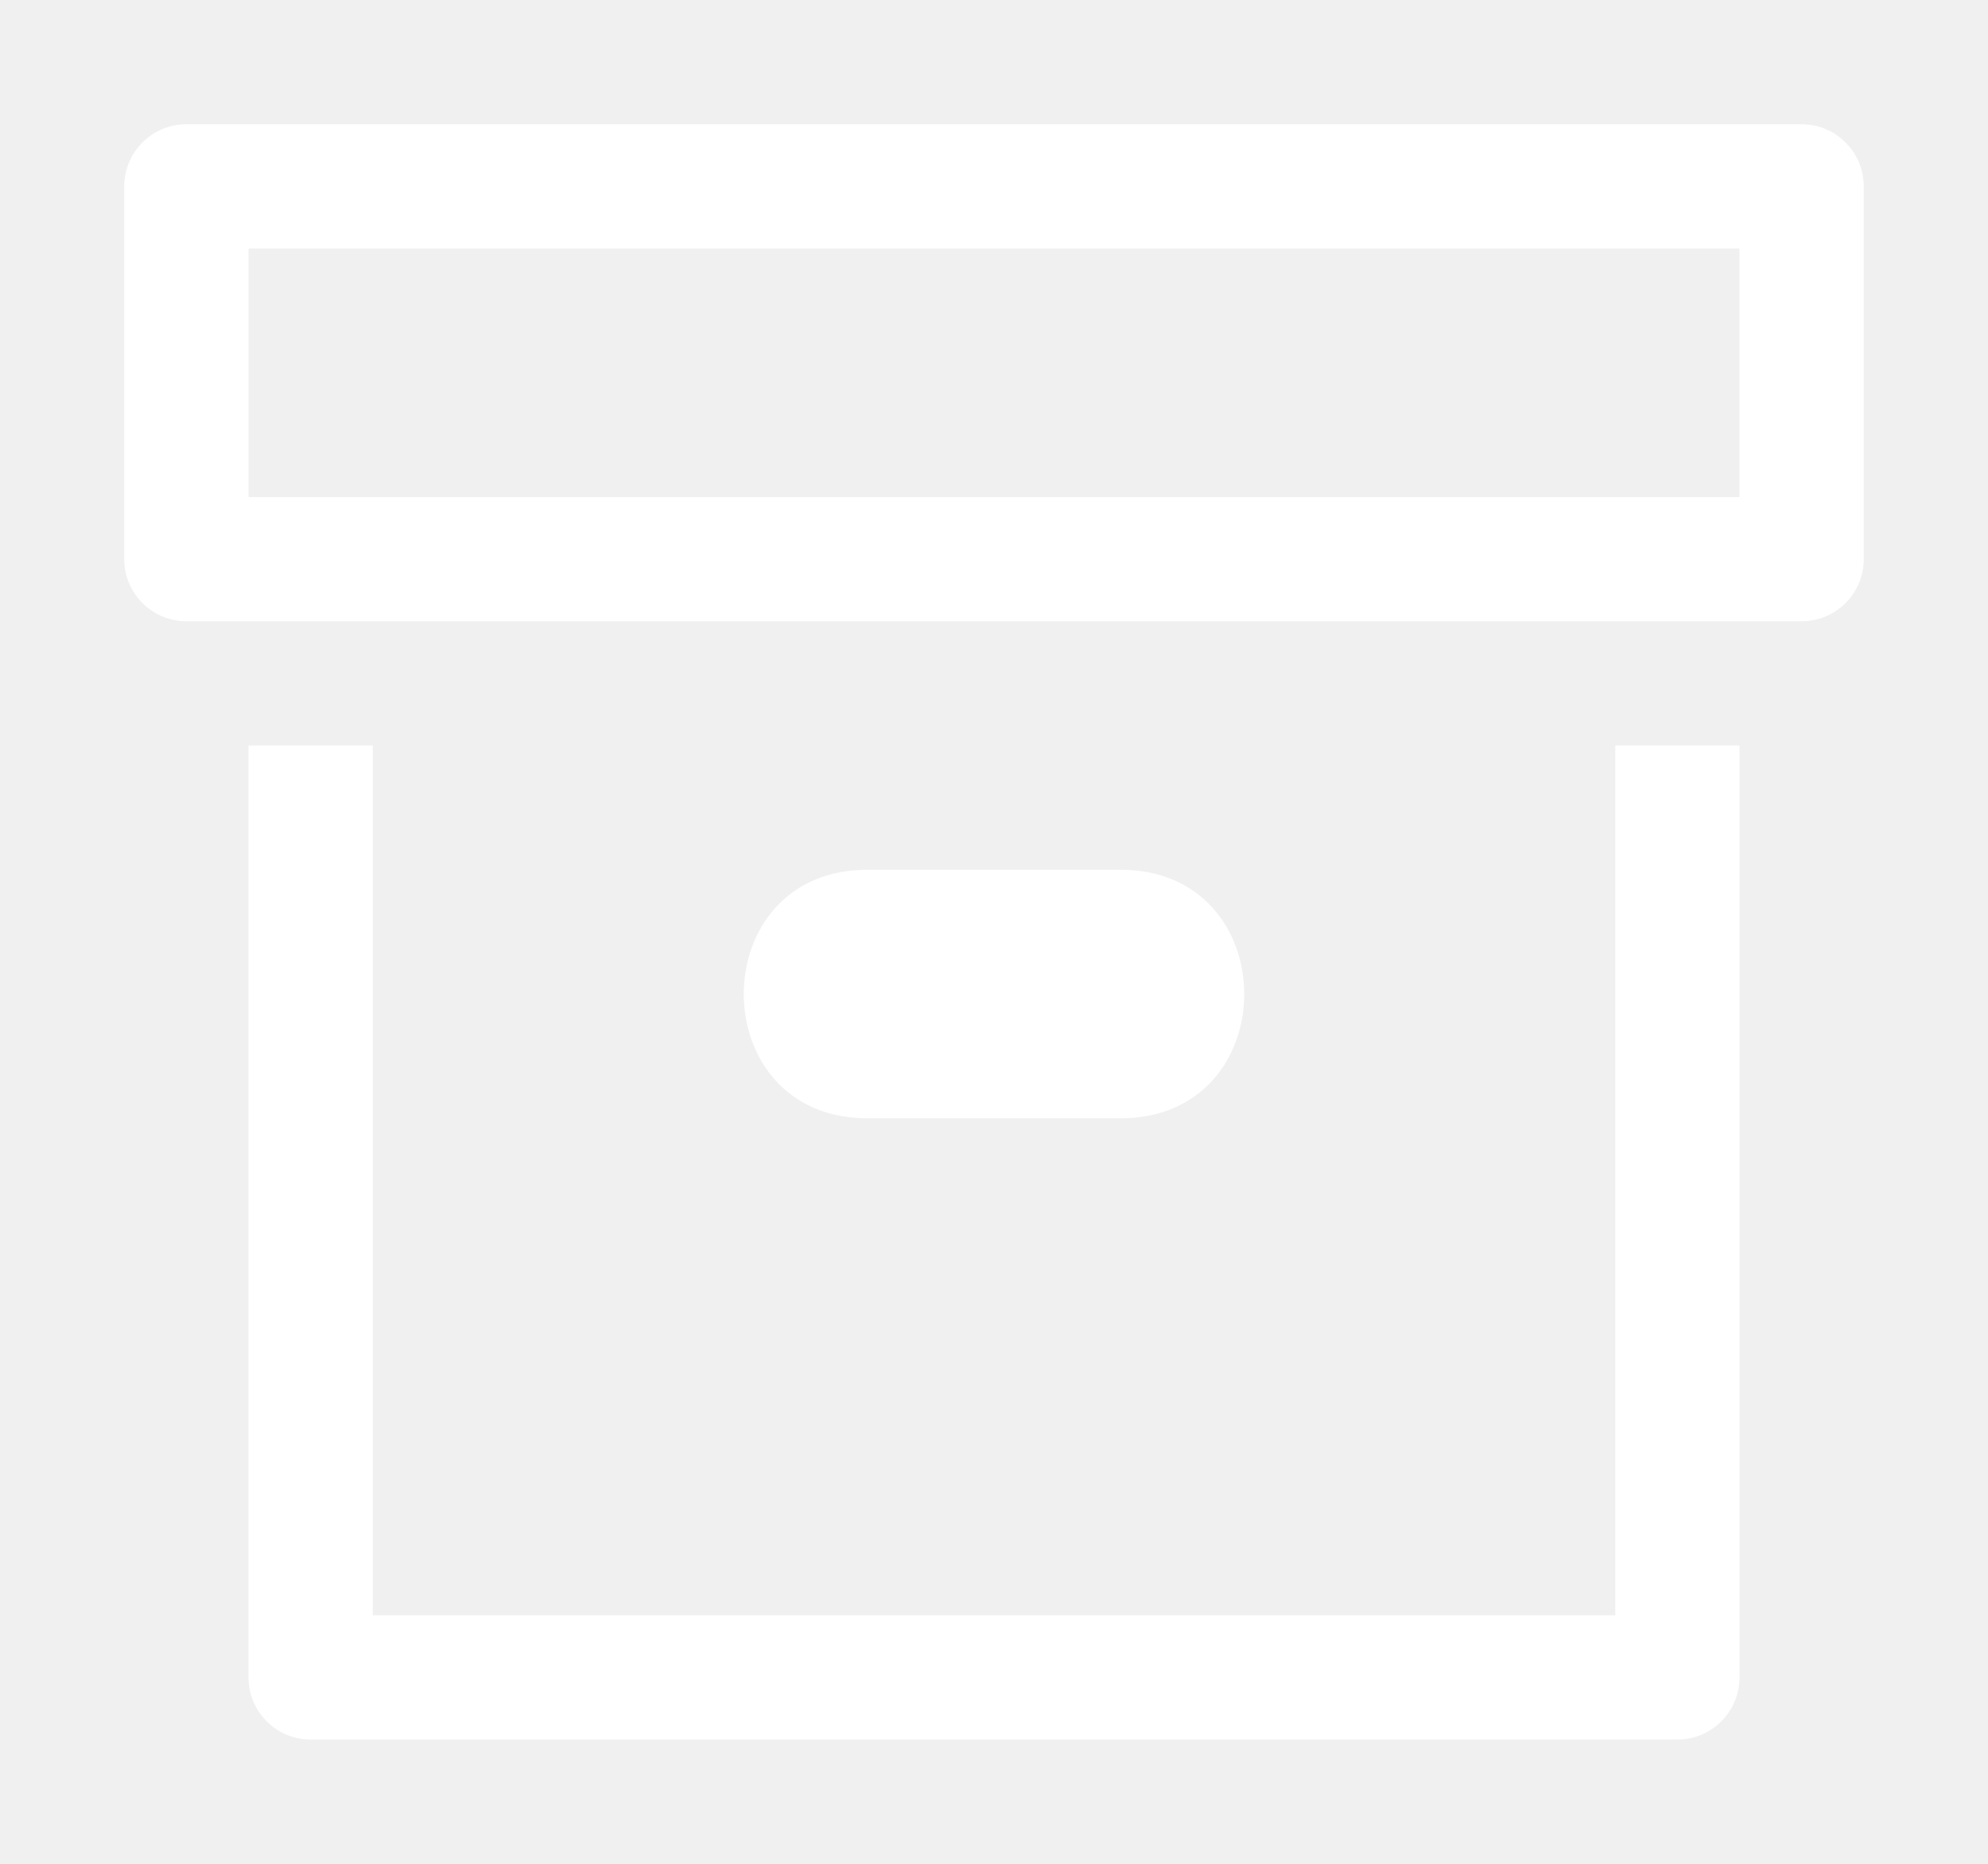
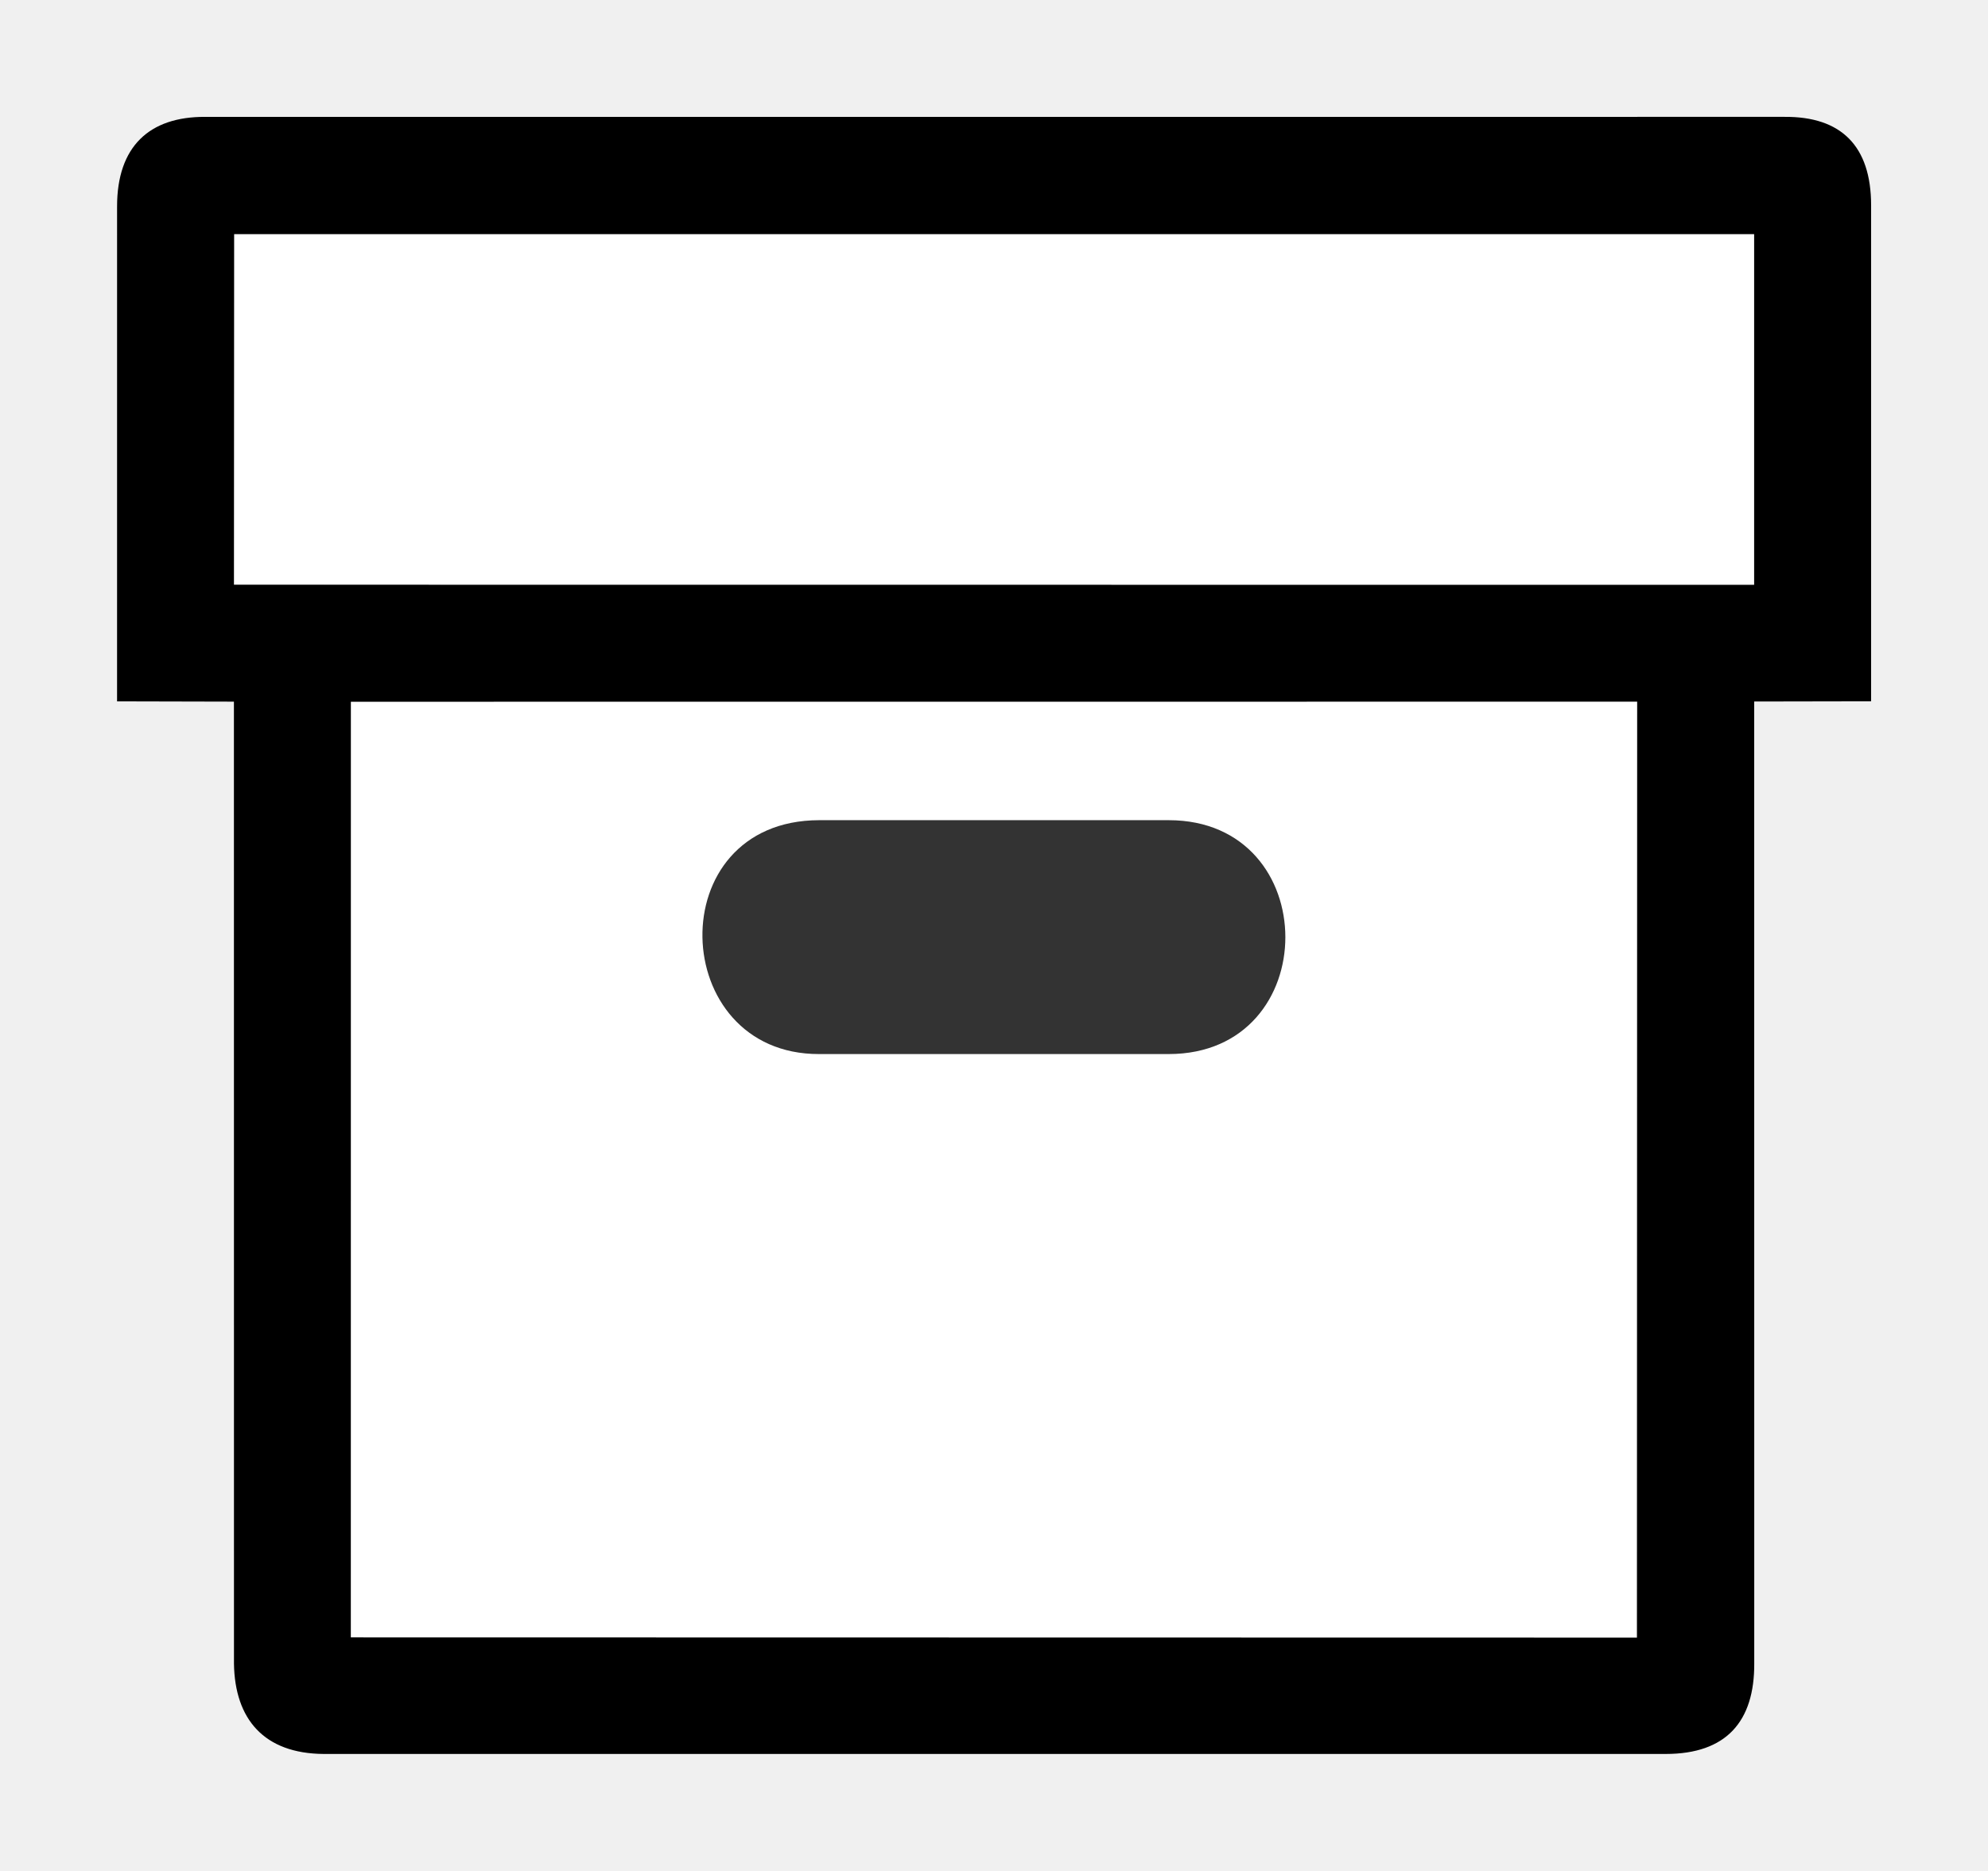
- <svg xmlns="http://www.w3.org/2000/svg" height="1500" viewBox="0 0 1600 1500" width="1600">
-   <g fill="#fff">
-     <path d="m1461 518c-1.352-.019-1.352 2.019 0 2h2c1.352.019 1.352-2.019 0-2zm-5-1v7.5c0 .276.224.5.5.5h11c.276-0.0.5-.224.5-.5v-7.5h-1v7h-10v-7zm12.5-1c.276-0.0.5-.224.5-.5v-3c0-.276-.224-.5-.5-.5h-13c-.276 0-.5.224-.5.5v3c0 .276.224.5.5.5zm-12.5-3h12v2h-12z" transform="matrix(100 0 0 100 -145400.005 -51100)" />
+ <svg xmlns="http://www.w3.org/2000/svg" id="svg1" height="1600" viewBox="0 0 1700 1600" width="1700">
+   <g id="blender_collection" fill="#fff">
+     <path id="path1" d="m1499.531 100.43-1299.986.037-.012 299.992s1299.687 2.637 1299.951-.078zm-1200.023 399.998.016 799.93 1099.996.082-.055-799.934z" transform="translate(.461255 99.54044)" />
  </g>
+   <path id="path2" d="m175.665 99.949c-48.158-.323-75.546 25.527-75.547 76.532l-.014 423.308s57.23.189 99.927.235l.047 822.689c.692 47.417 25.652 76.903 76.745 77.232h1147.551c51.746 0 76.035-27.641 75.738-77.572l-.054-822.454c43.734-.131 99.986-.182 99.986-.182v-424.071c0-51.005-25.744-76.054-73.902-75.731zm24.556 100.302h1299.804v299.886l-1299.967-.101zm99.81 399.856 1099.967-.072-.203 800.441-1099.804-.199z" stroke-width="99.834" />
+   <path id="handhold" d="m700.41 701.408c-136.448.306-129.5 200.279 0 200h299.033c133.059-.075 132.829-199.928 0-200z" fill-opacity=".8" stroke-width=".996" />
</svg>
